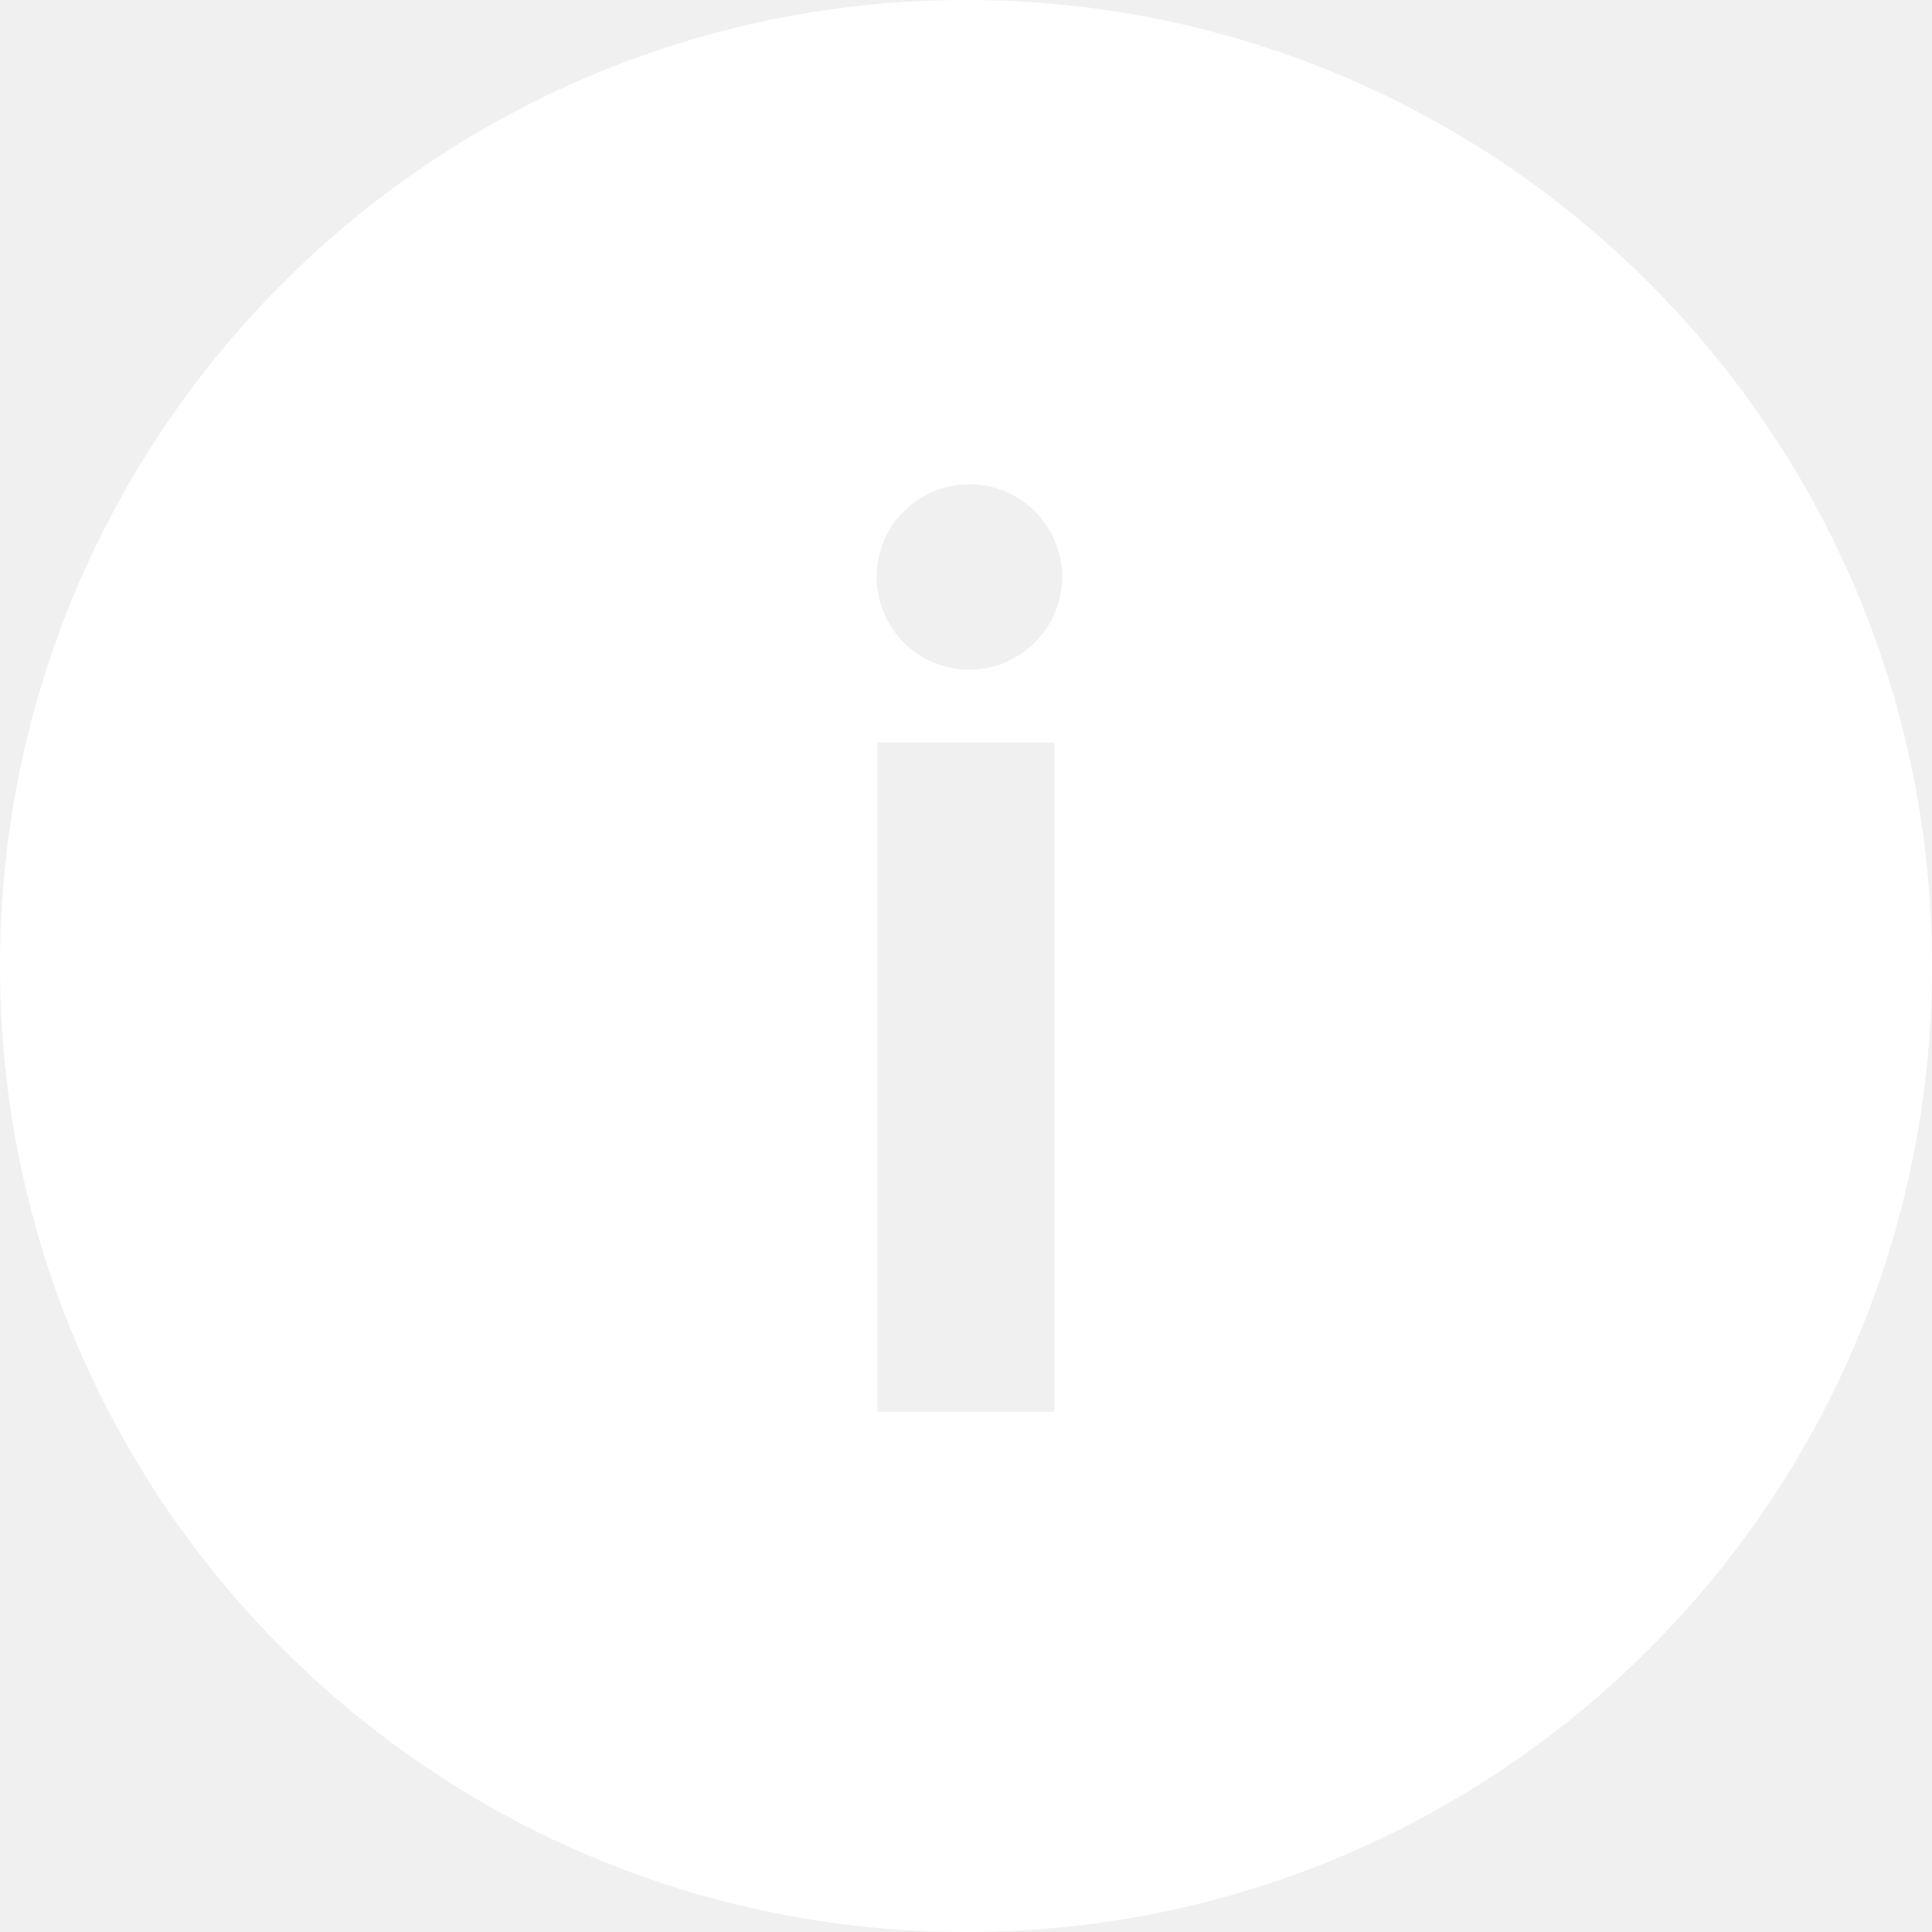
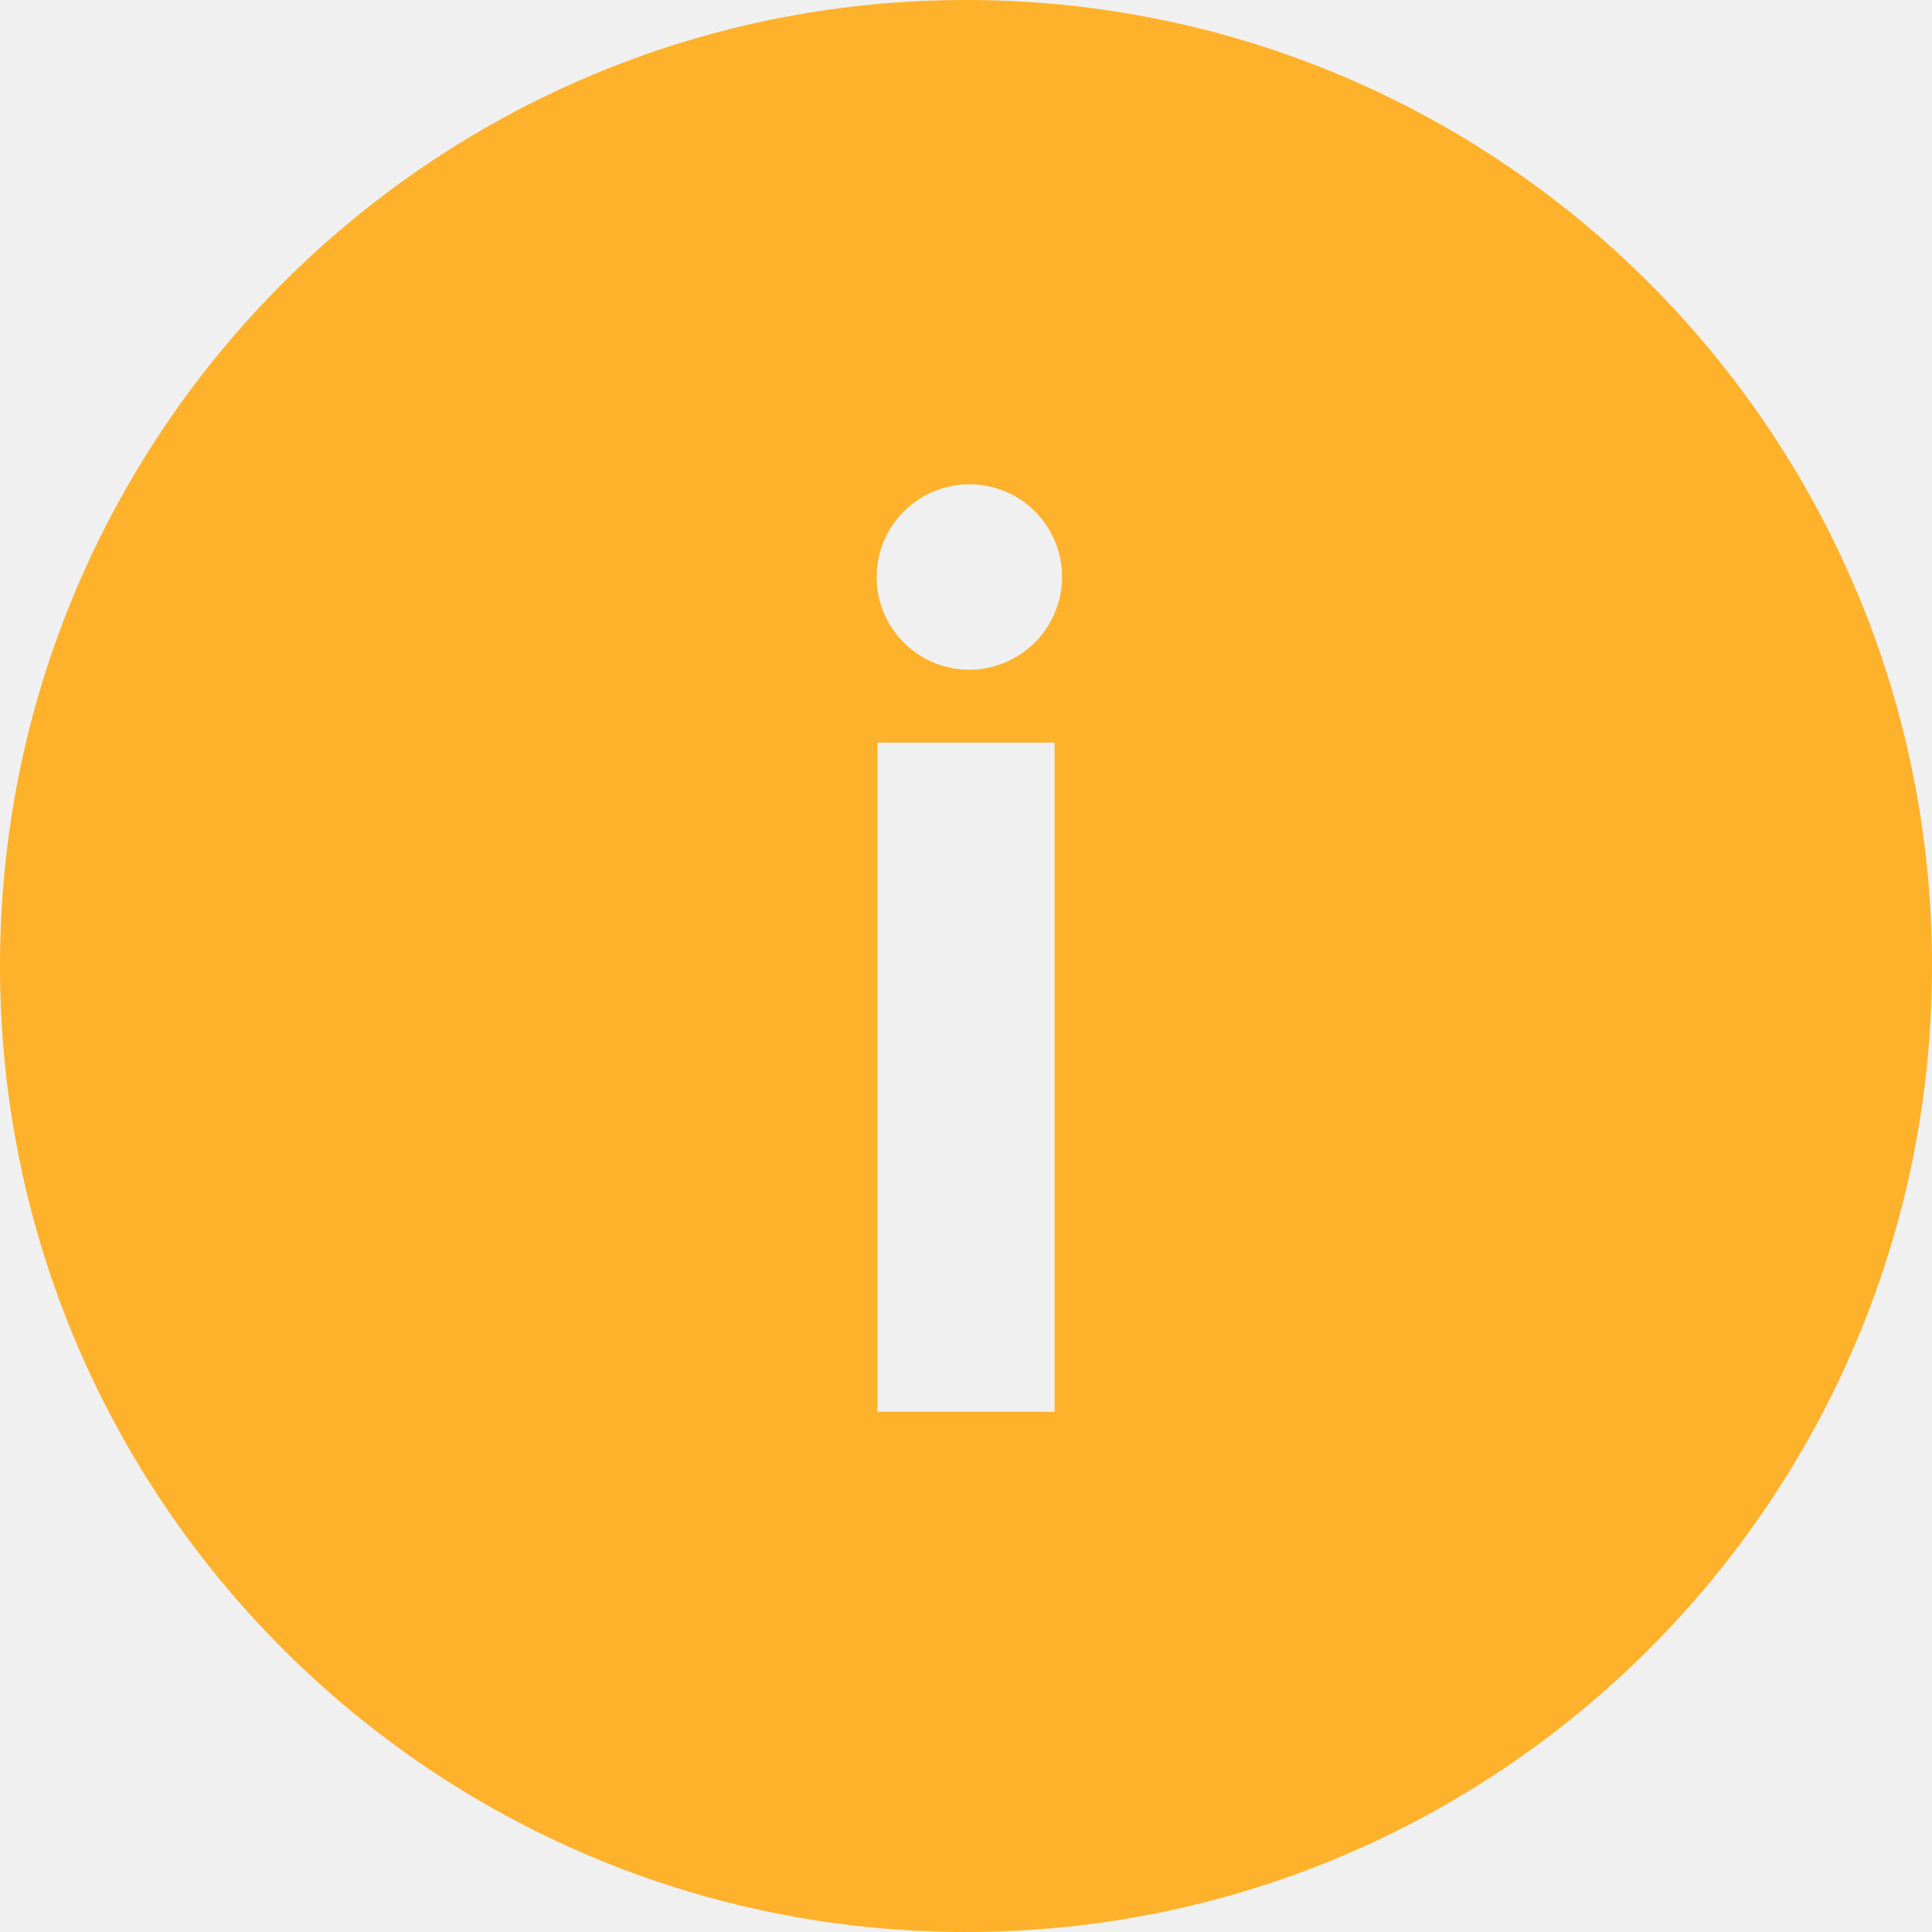
<svg xmlns="http://www.w3.org/2000/svg" width="24" height="24" viewBox="0 0 24 24">
  <g id="Group_1000" data-name="Group 1000" transform="translate(-348.875 -161.875)">
-     <path id="Icon_ionic-ios-information-circle" data-name="Icon ionic-ios-information-circle" d="M15.375,3.375a12,12,0,1,0,12,12A12,12,0,0,0,15.375,3.375Zm1.1,17.538h-2.2V12.6h2.2Zm-1.1-9.219a1.152,1.152,0,1,1,1.194-1.154A1.156,1.156,0,0,1,15.369,11.694Z" transform="translate(345.5 158.5)" fill="#fff" />
+     <path id="Icon_ionic-ios-information-circle" data-name="Icon ionic-ios-information-circle" d="M15.375,3.375a12,12,0,1,0,12,12A12,12,0,0,0,15.375,3.375Zm1.1,17.538h-2.2V12.6h2.2Zm-1.1-9.219a1.152,1.152,0,1,1,1.194-1.154A1.156,1.156,0,0,1,15.369,11.694Z" transform="translate(345.5 158.5)" fill="#feb12a" />
  </g>
</svg>
